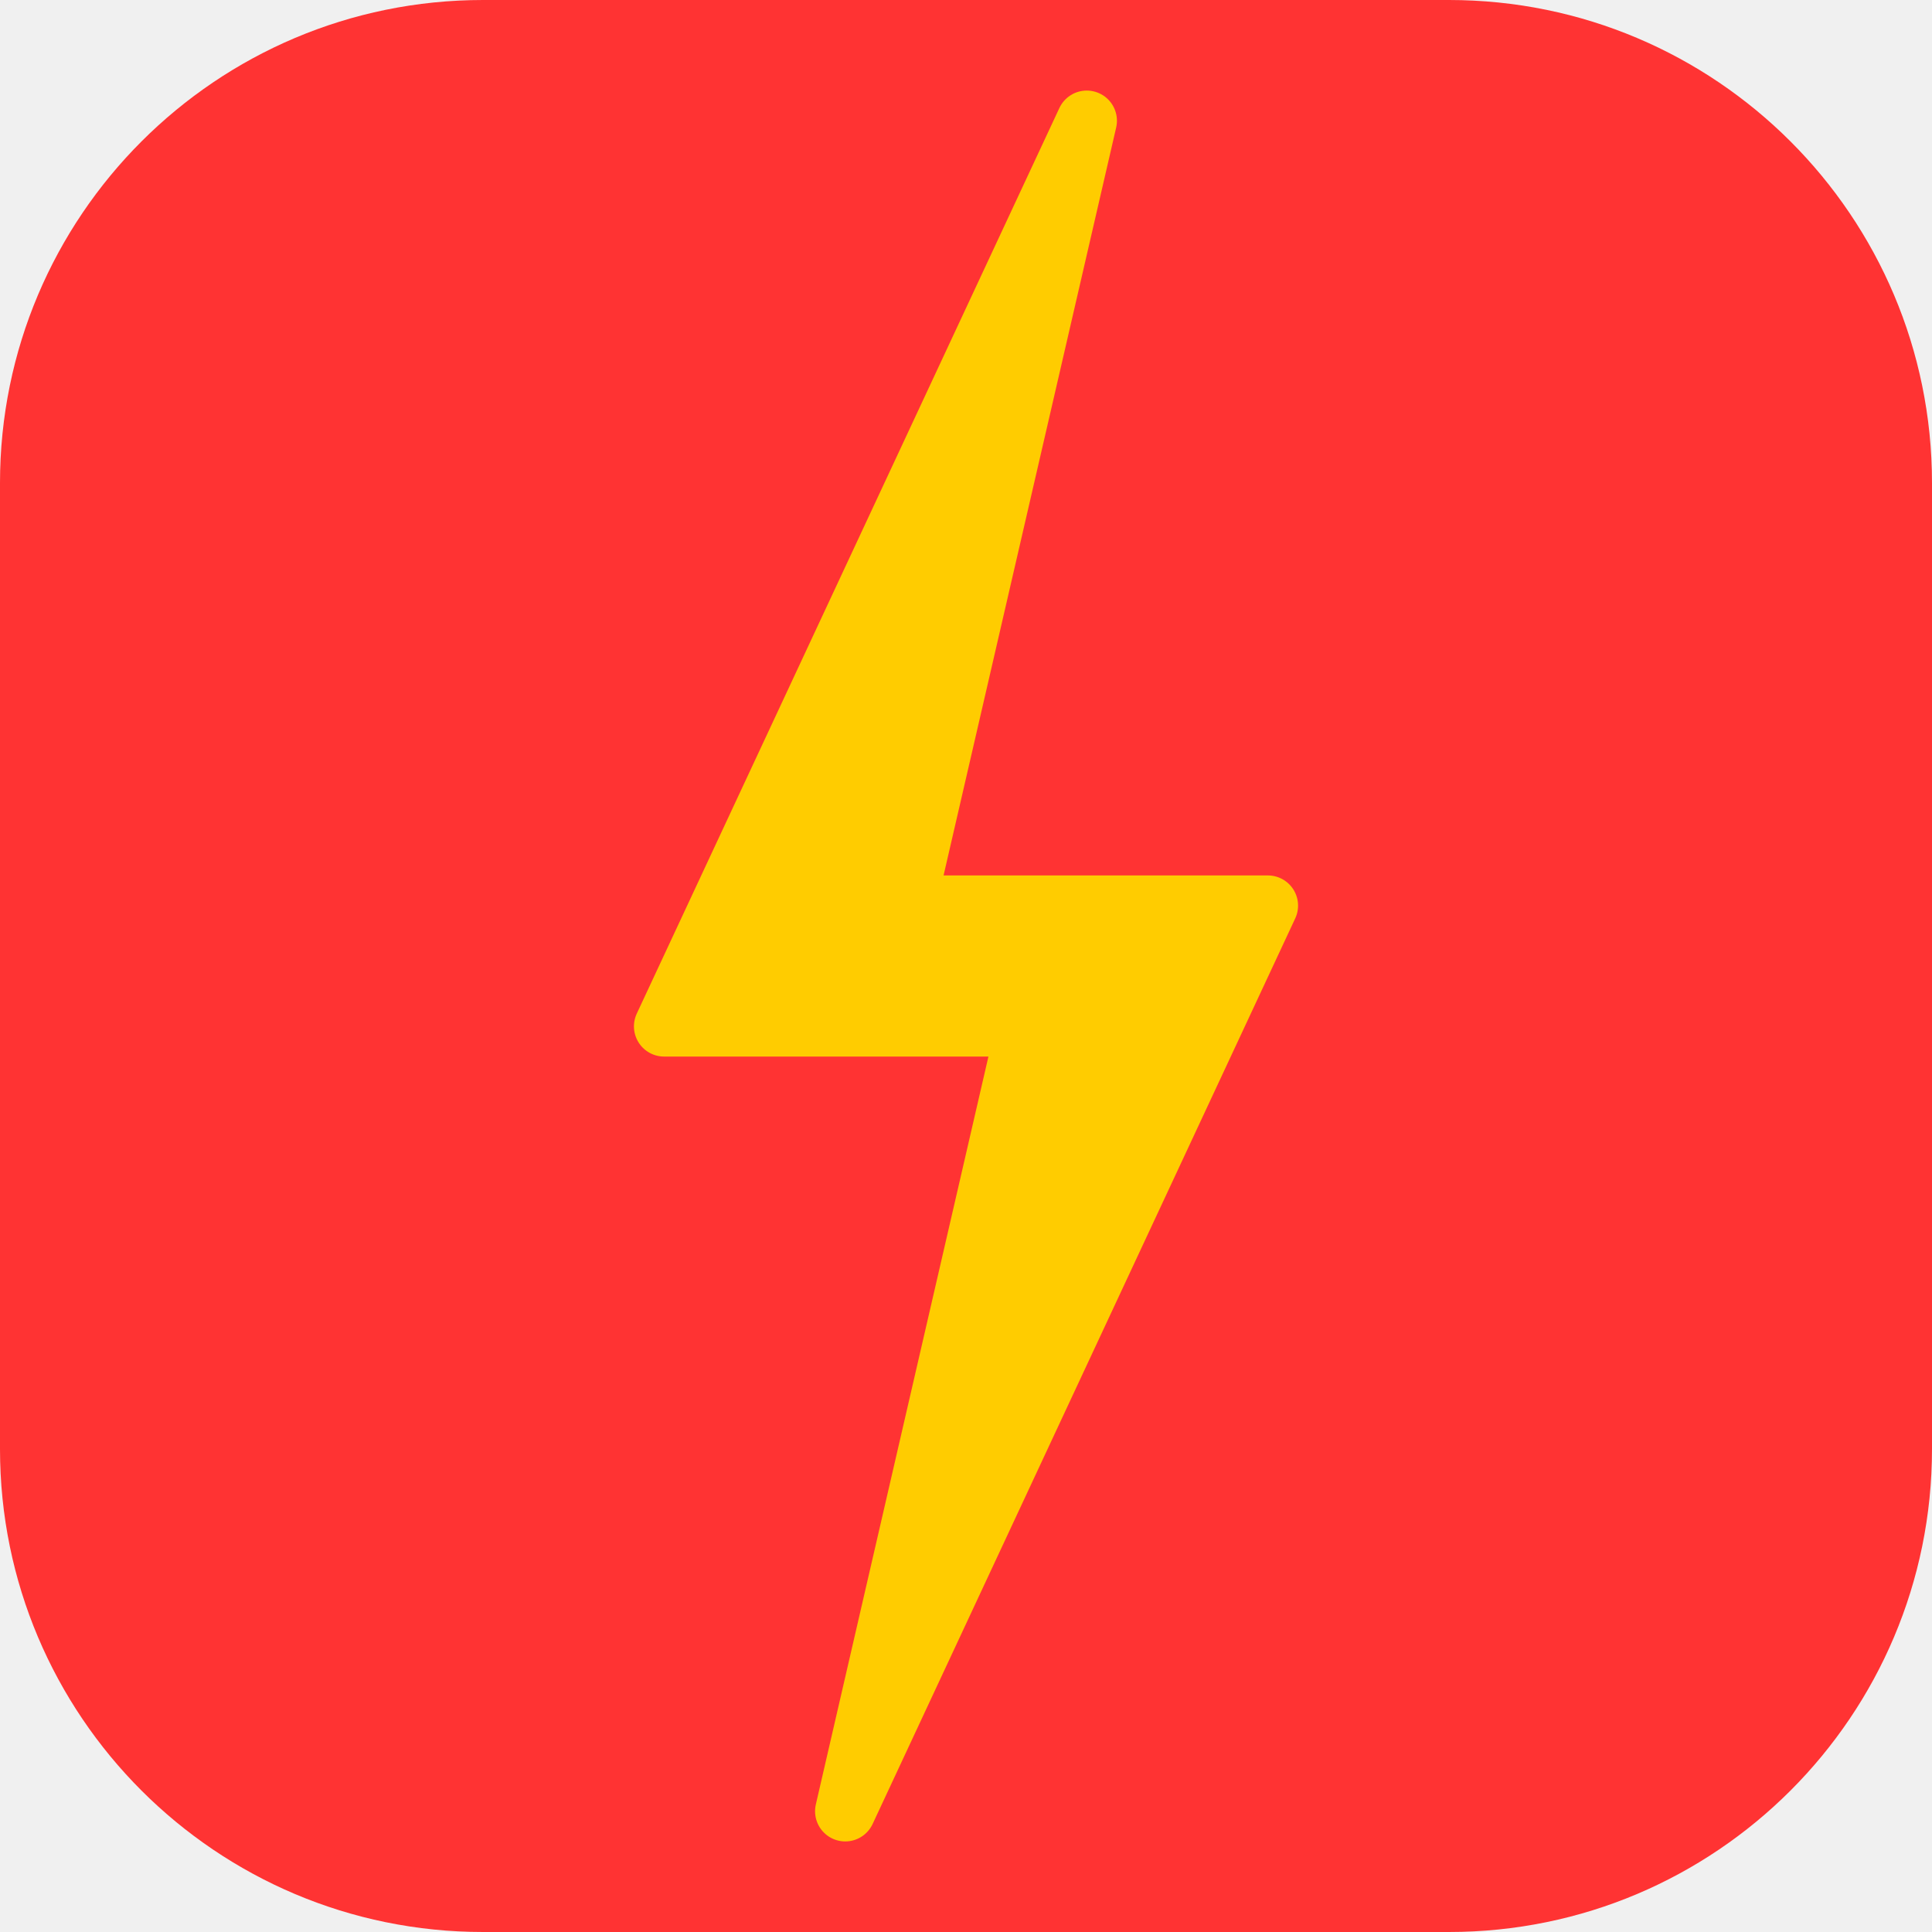
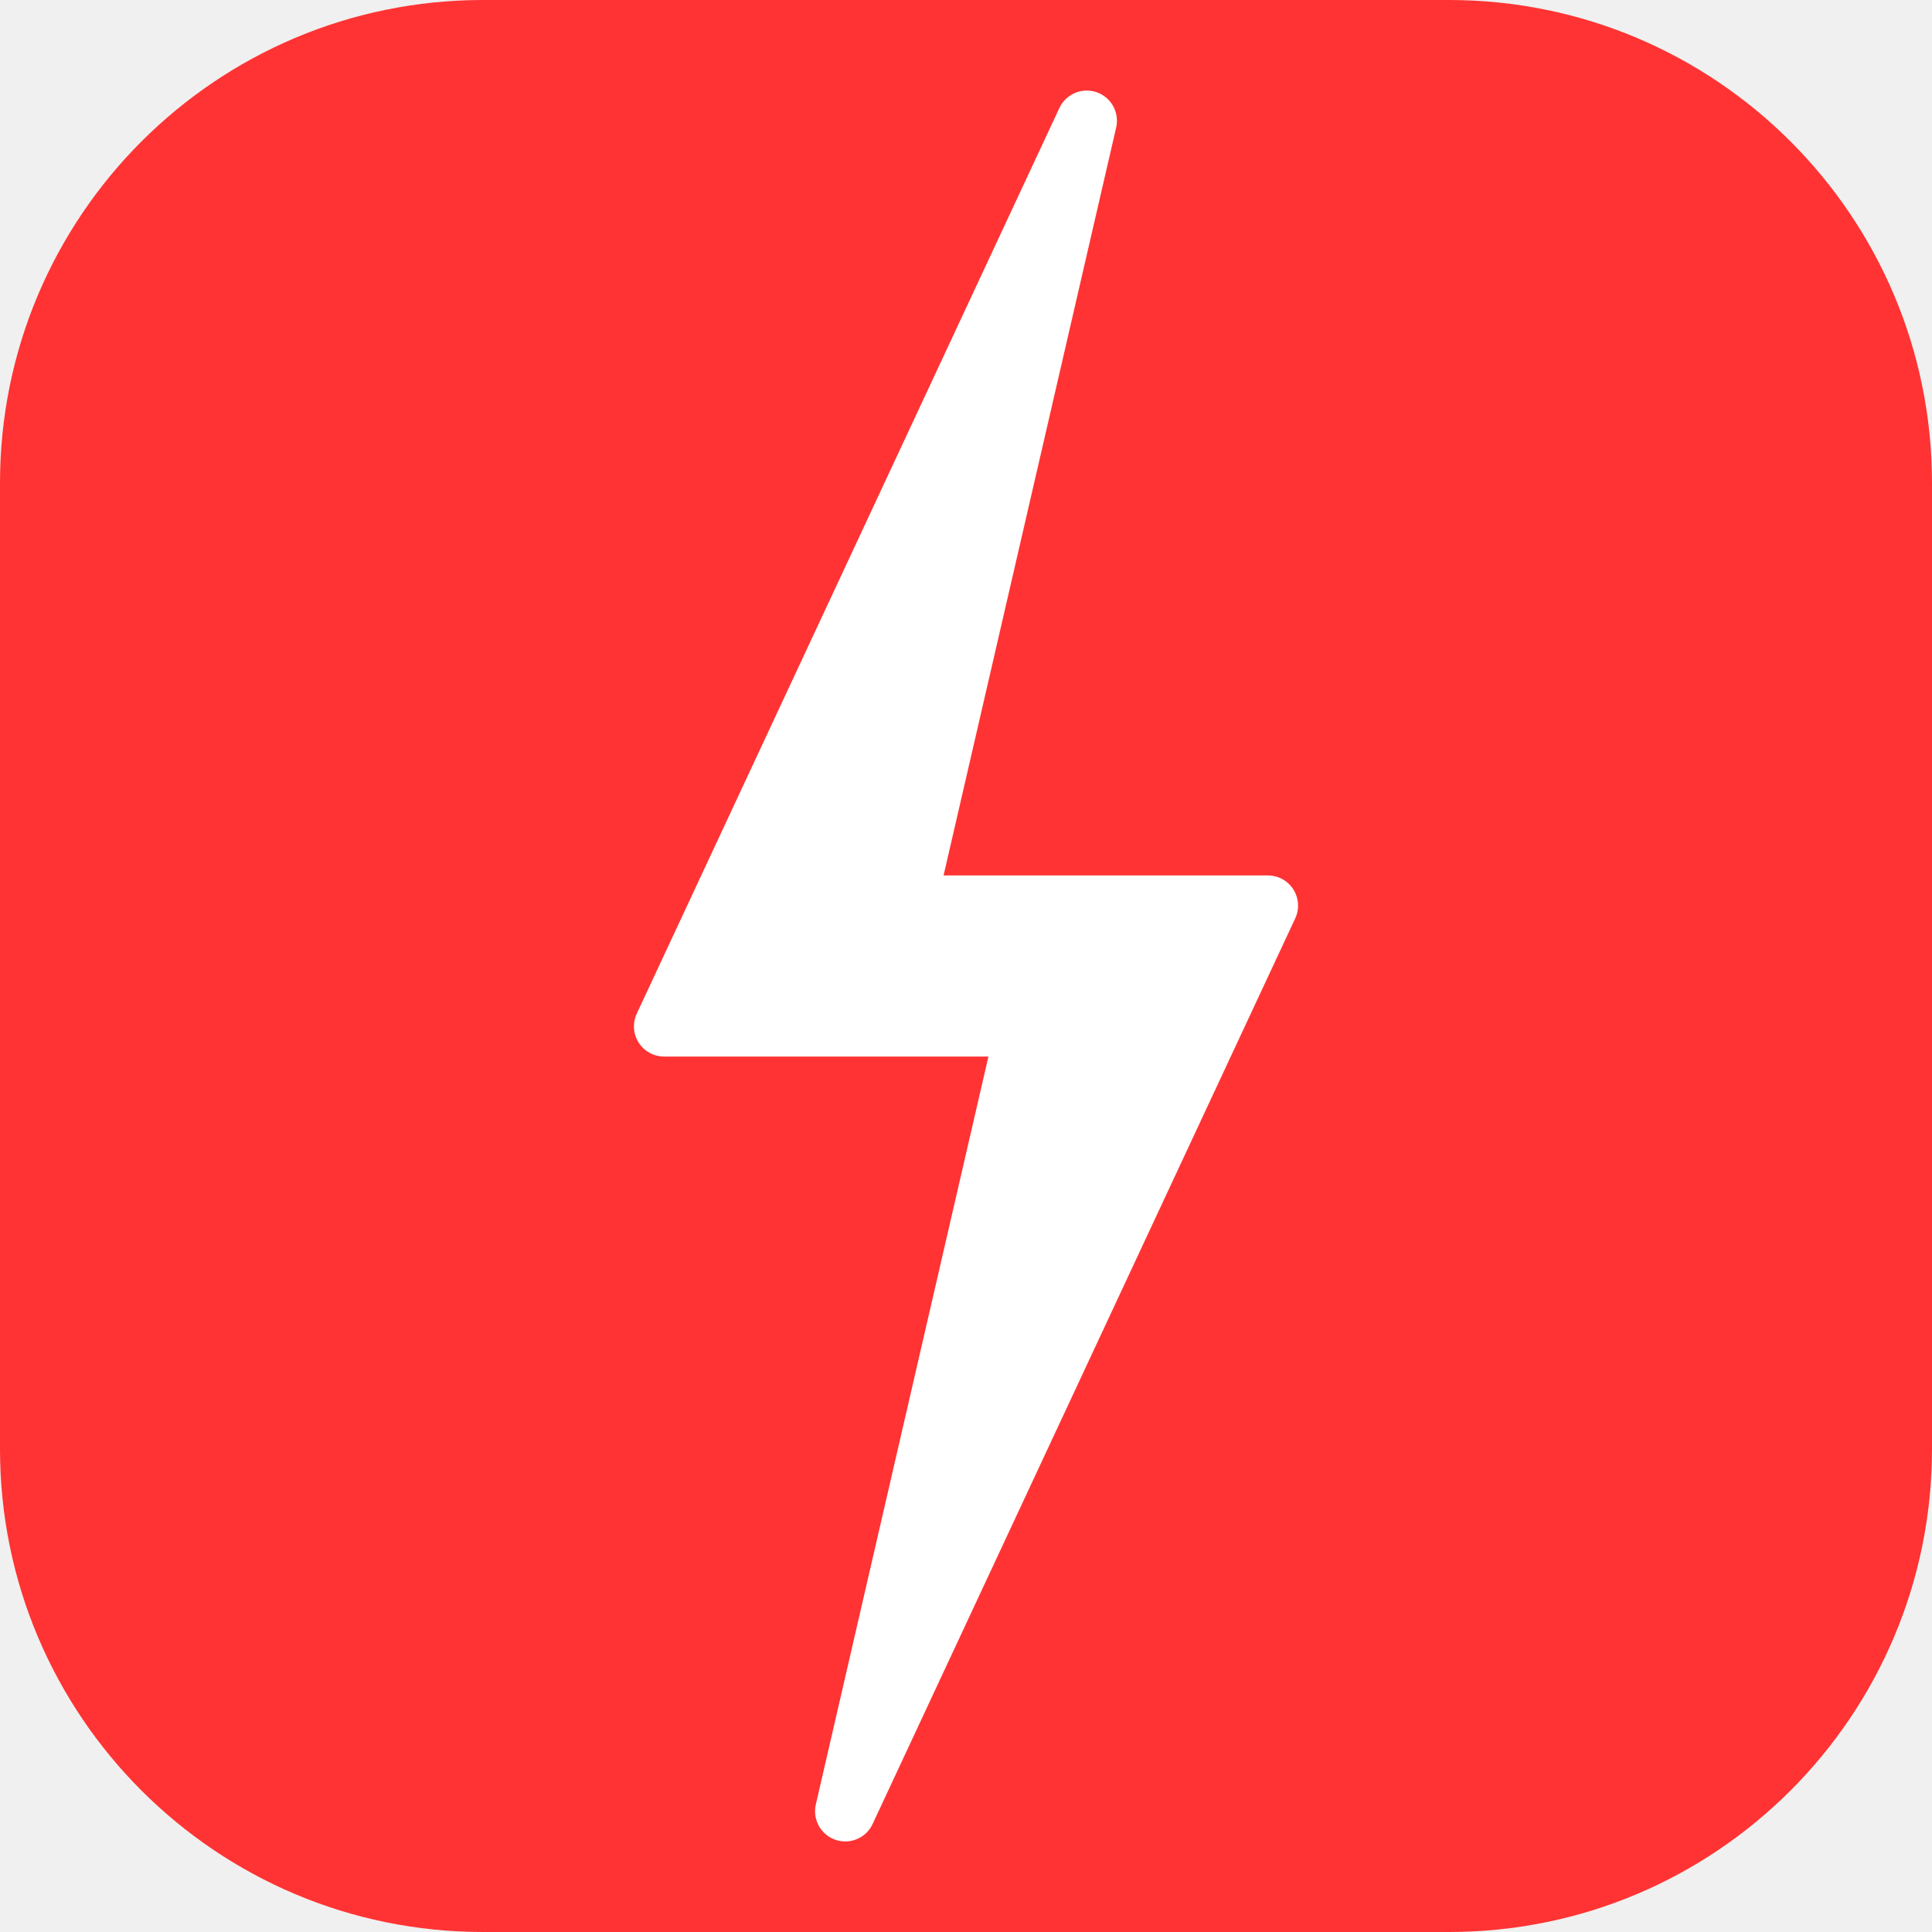
<svg xmlns="http://www.w3.org/2000/svg" width="64" height="64" viewBox="0 0 64 64" fill="none">
  <rect width="64" height="64" rx="16" fill="#FF3333" />
-   <path d="M36 4L22 34H34L28 60L42 30H30L36 4Z" fill="#FFCC00" stroke="#FFCC00" stroke-width="2" stroke-linejoin="round" />
+   <path d="M36 4L22 34H34L28 60L42 30H30L36 4Z" fill="#FFF" stroke="#FFF" stroke-width="2" stroke-linejoin="round" />
</svg>
